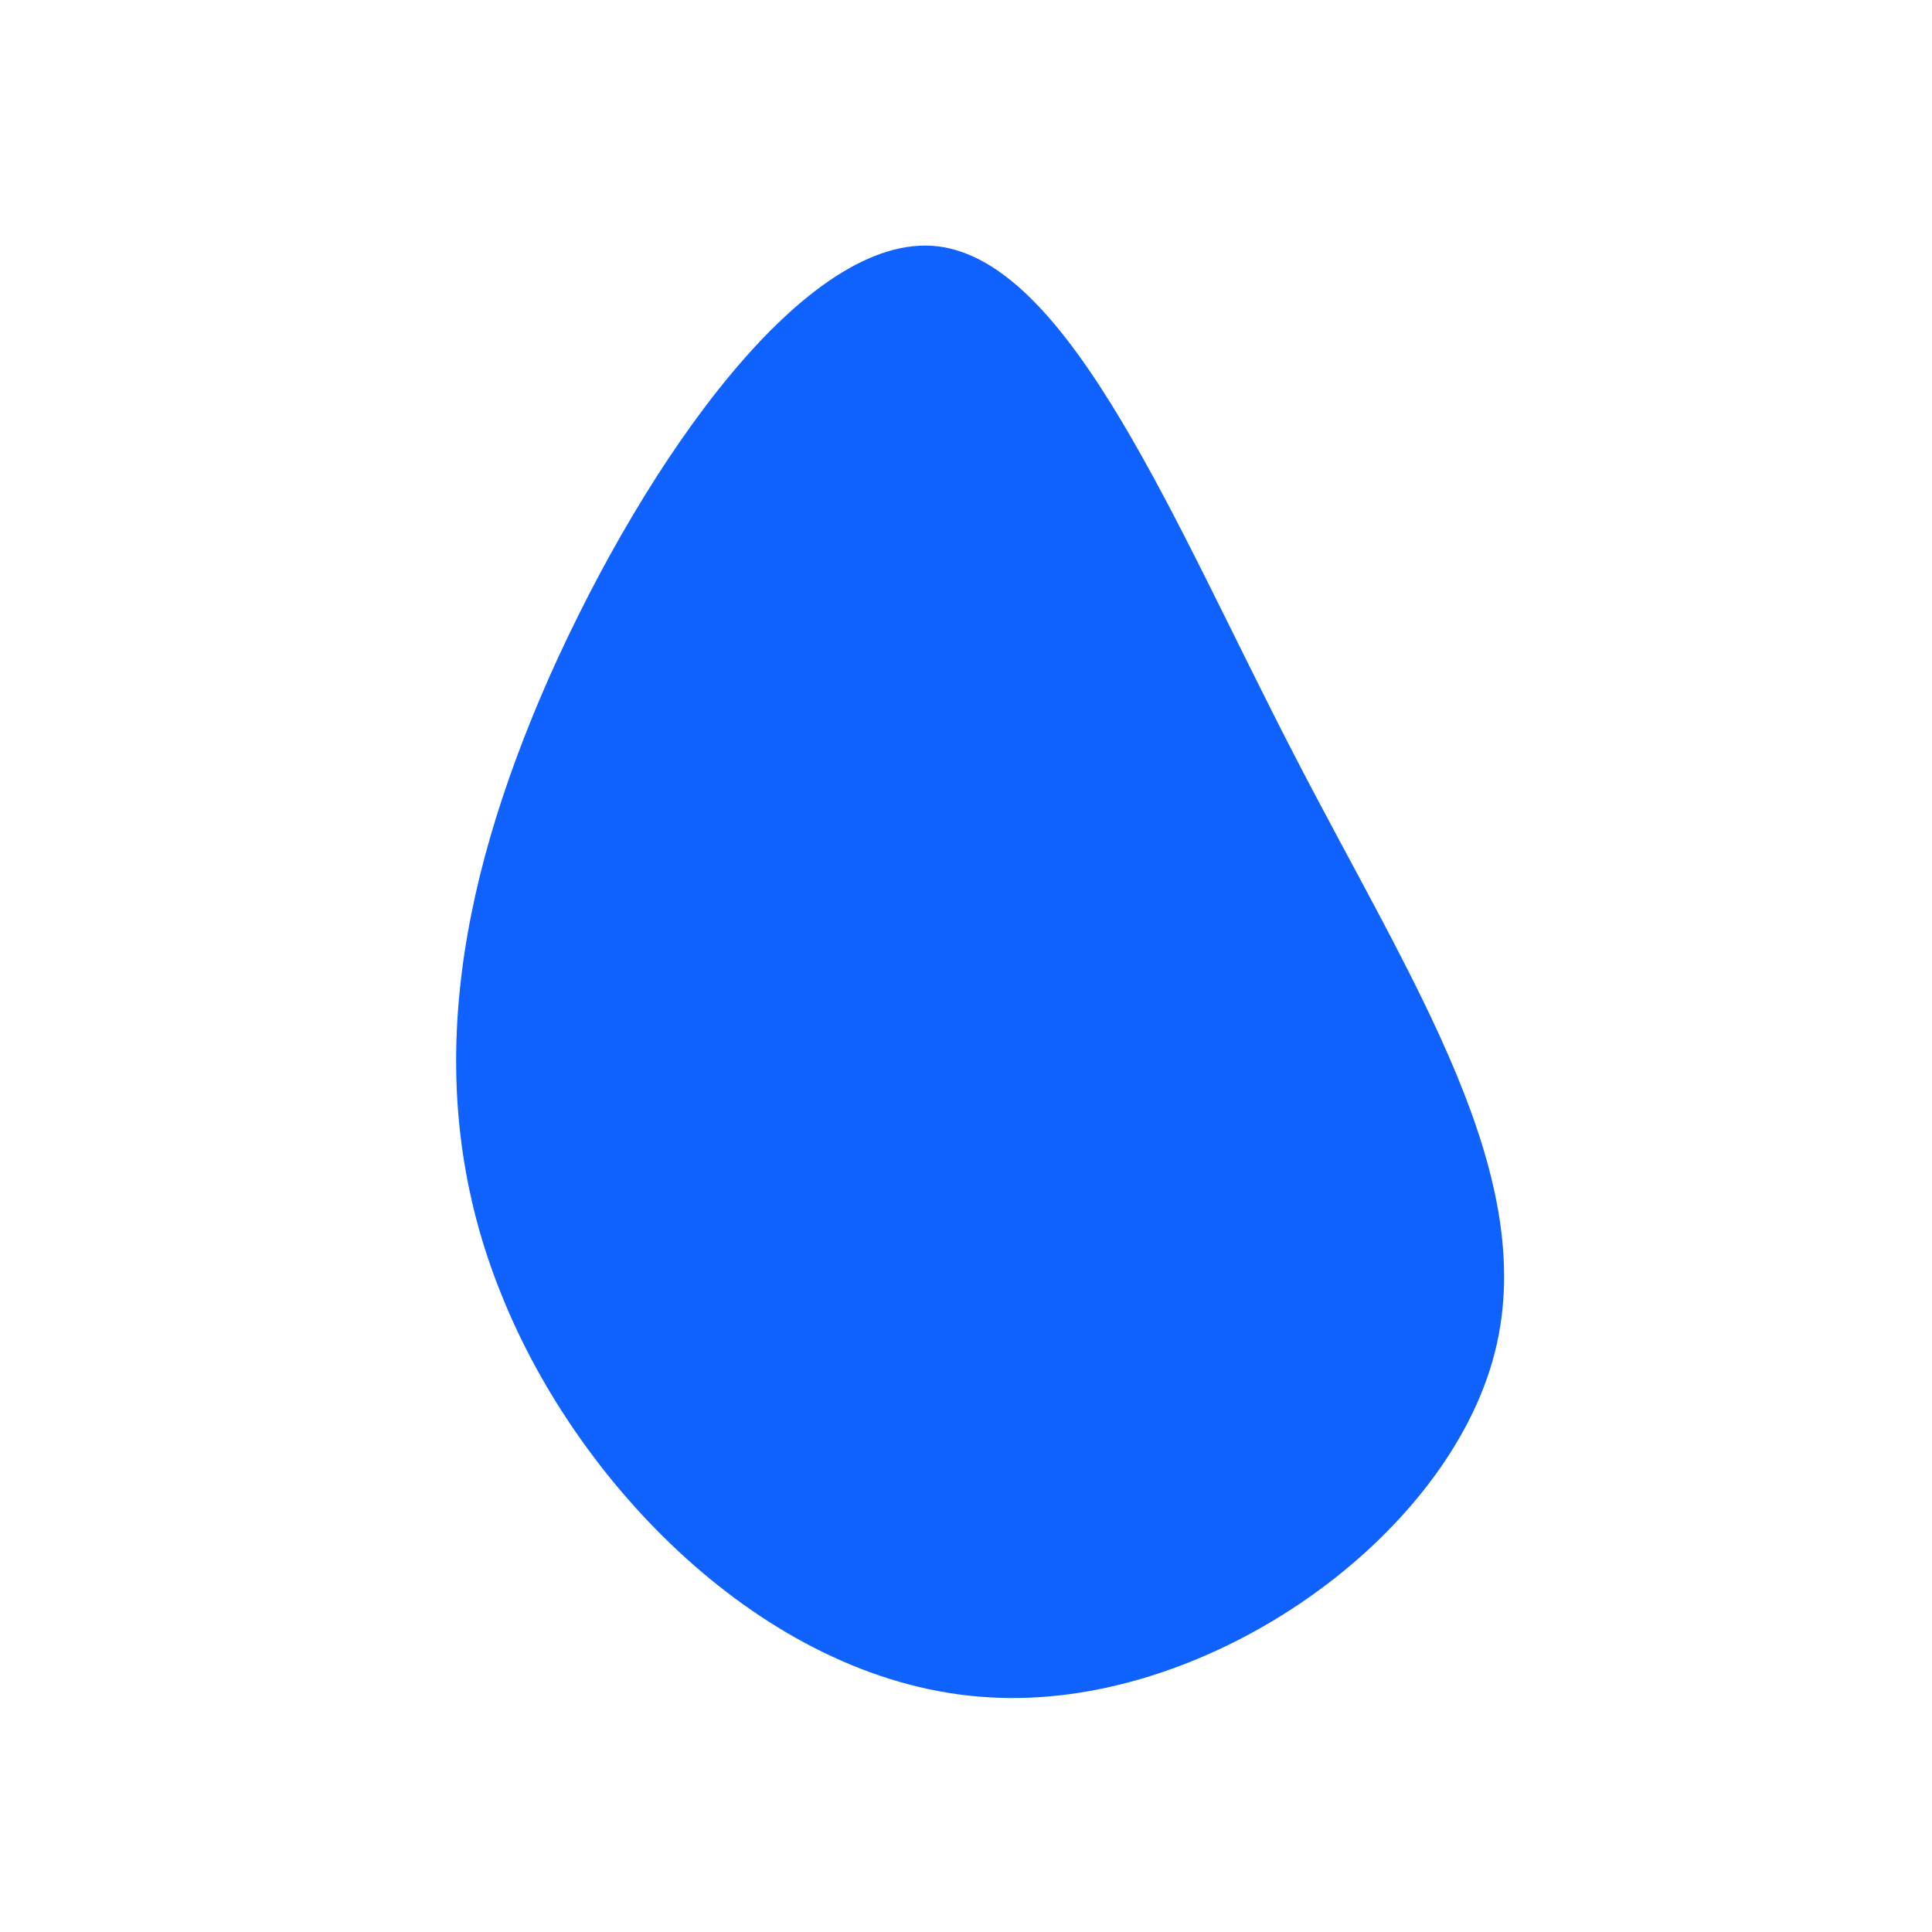
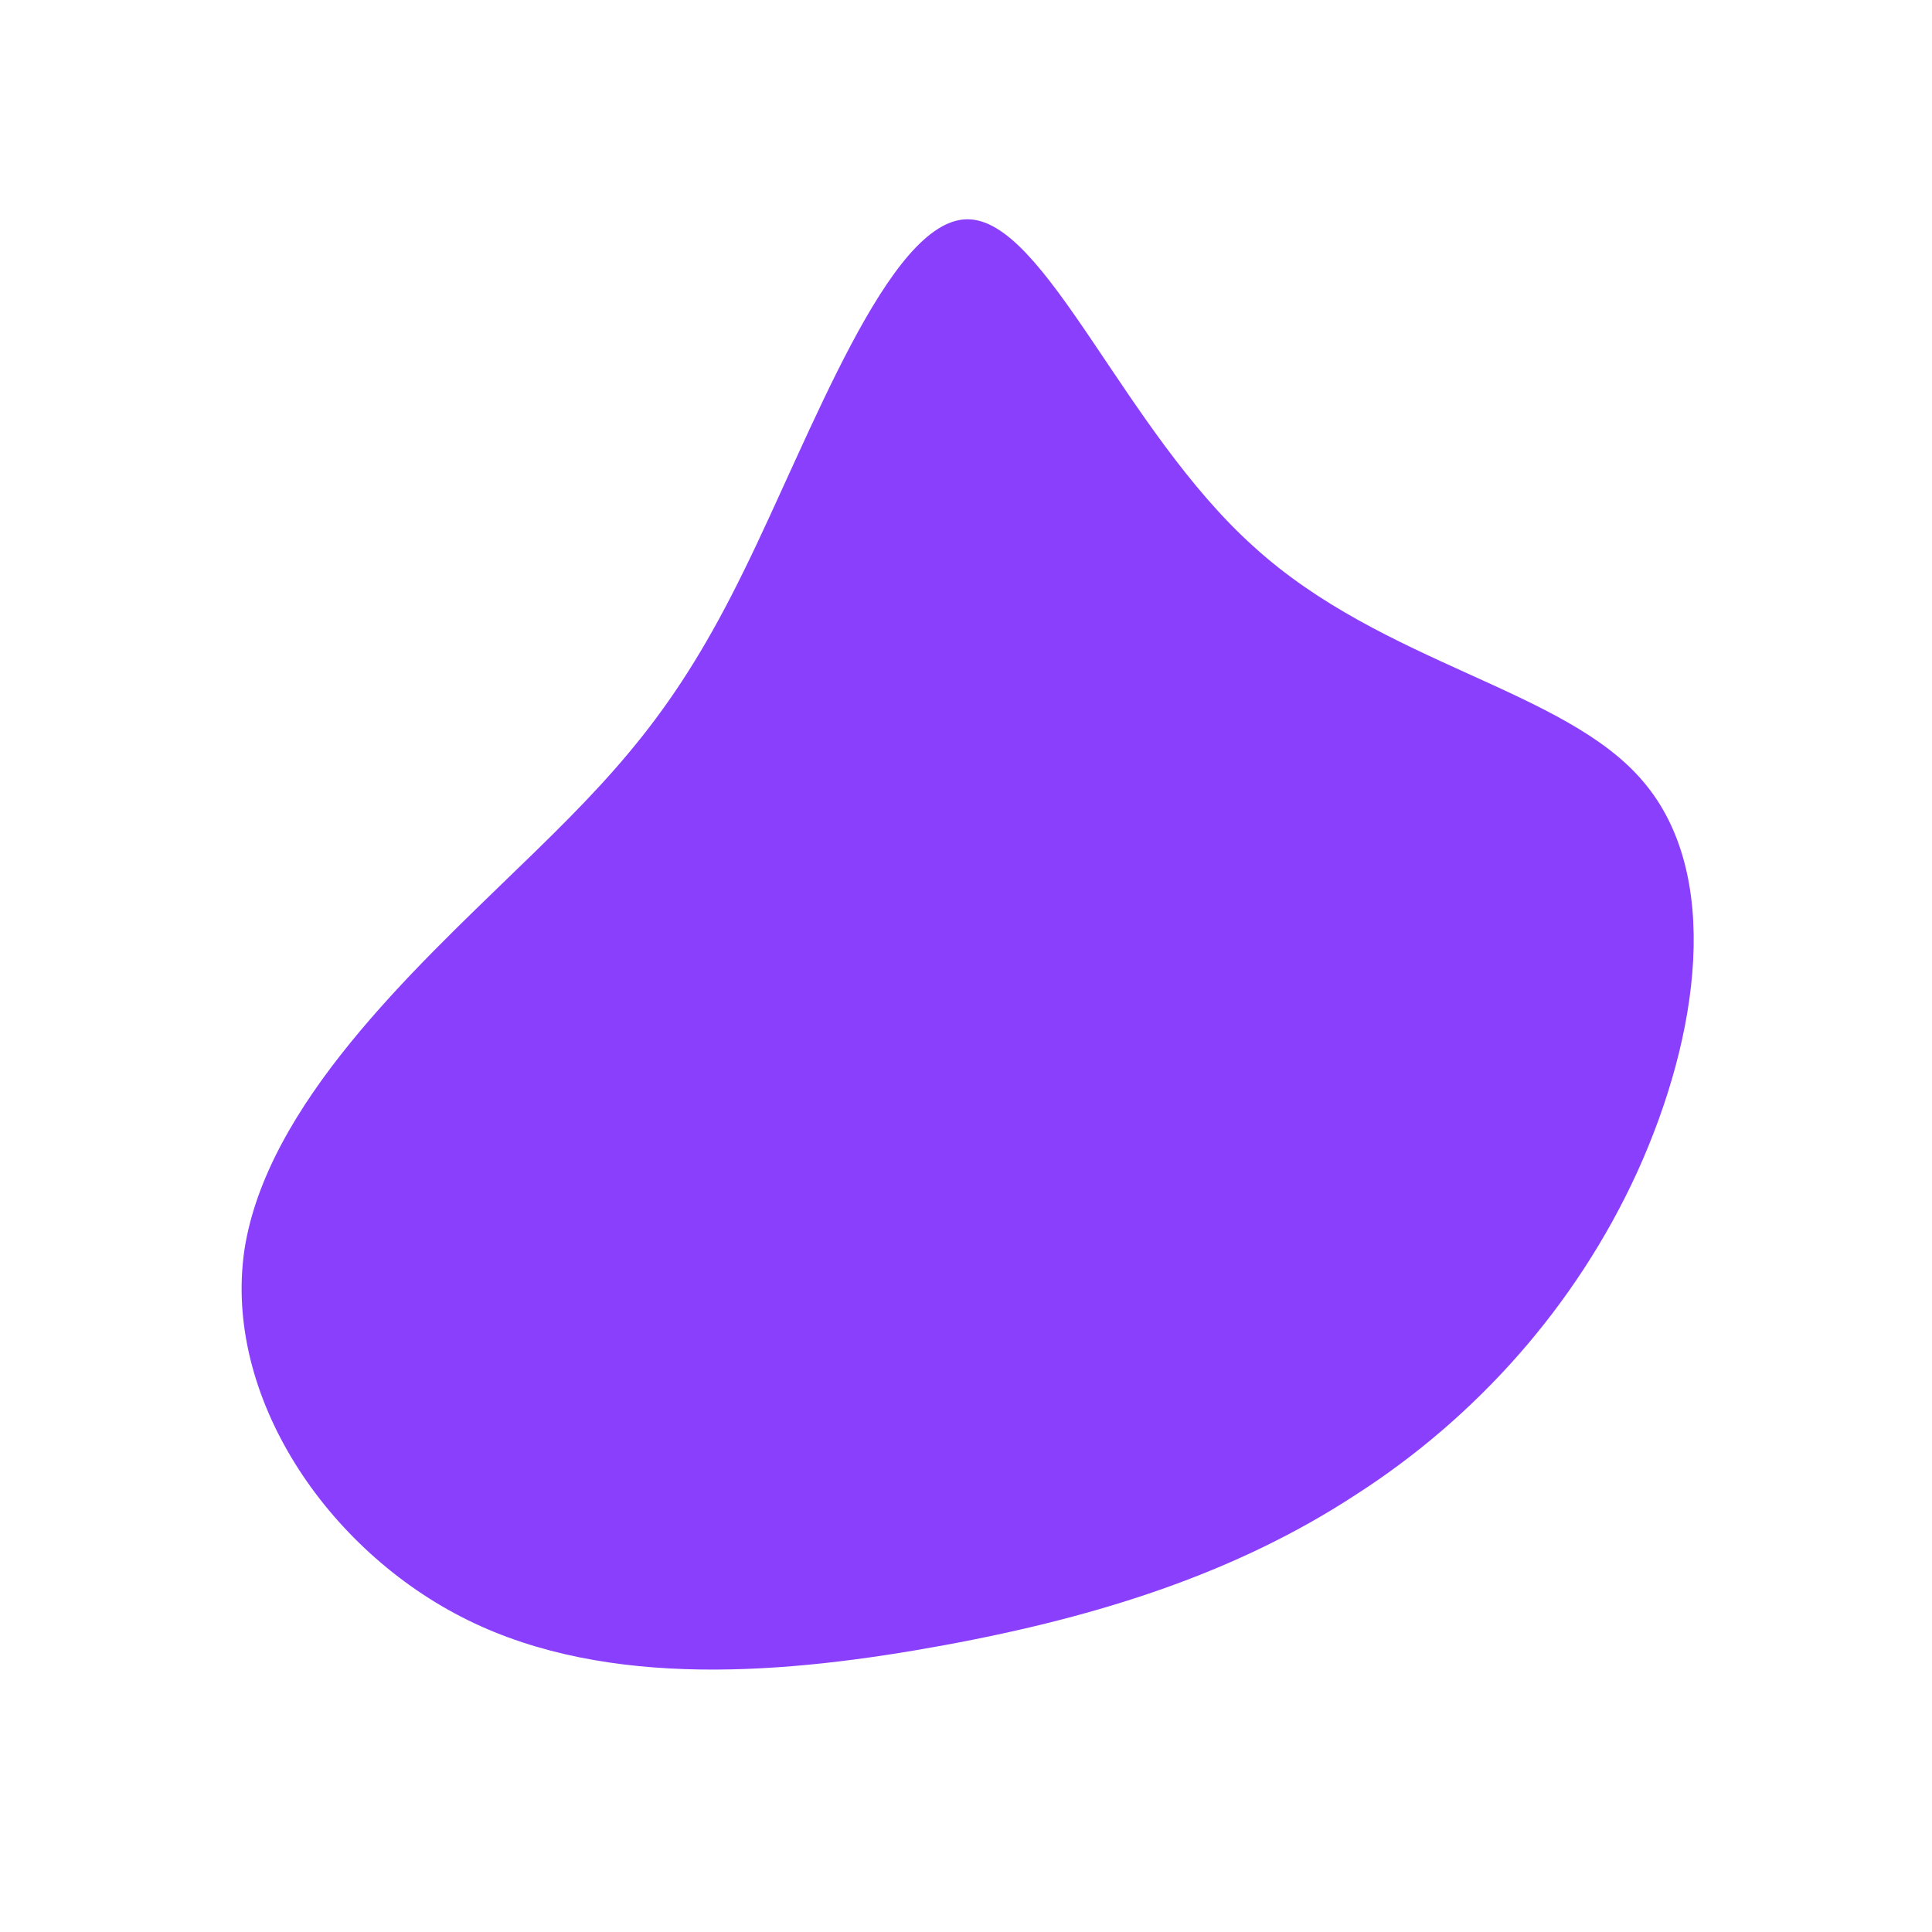
<svg xmlns="http://www.w3.org/2000/svg" viewBox="0 0 200 200">
-   <path fill="#0F62FE" d="M33.9,-22C46.1,1.7,59.9,22.1,54.5,40.9C49.1,59.8,24.5,77.1,2.3,75.7C-19.9,74.4,-39.9,54.5,-48.1,34C-56.4,13.5,-53,-7.6,-43.1,-30C-33.1,-52.4,-16.5,-76.1,-2.9,-74.5C10.8,-72.8,21.6,-45.8,33.9,-22Z" transform="translate(100 100)" />
+   <path fill="#8A3FFC" d="M29.8,-43.4C43.2,-31.2,62,-28.7,70.1,-19.1C78.3,-9.5,75.9,7.2,69.5,21.3C63.1,35.3,52.7,46.8,40.4,54.7C28.2,62.7,14.1,67.3,-2.2,70.3C-18.5,73.3,-37,74.9,-51.6,67.7C-66.2,60.5,-76.9,44.5,-74.7,29.4C-72.4,14.4,-57.2,0.4,-46.6,-9.9C-36,-20.1,-30,-26.6,-23,-40.9C-16,-55.1,-8,-77.2,0.1,-77.3C8.2,-77.4,16.3,-55.5,29.8,-43.4Z" transform="translate(100 100)" />
</svg>
